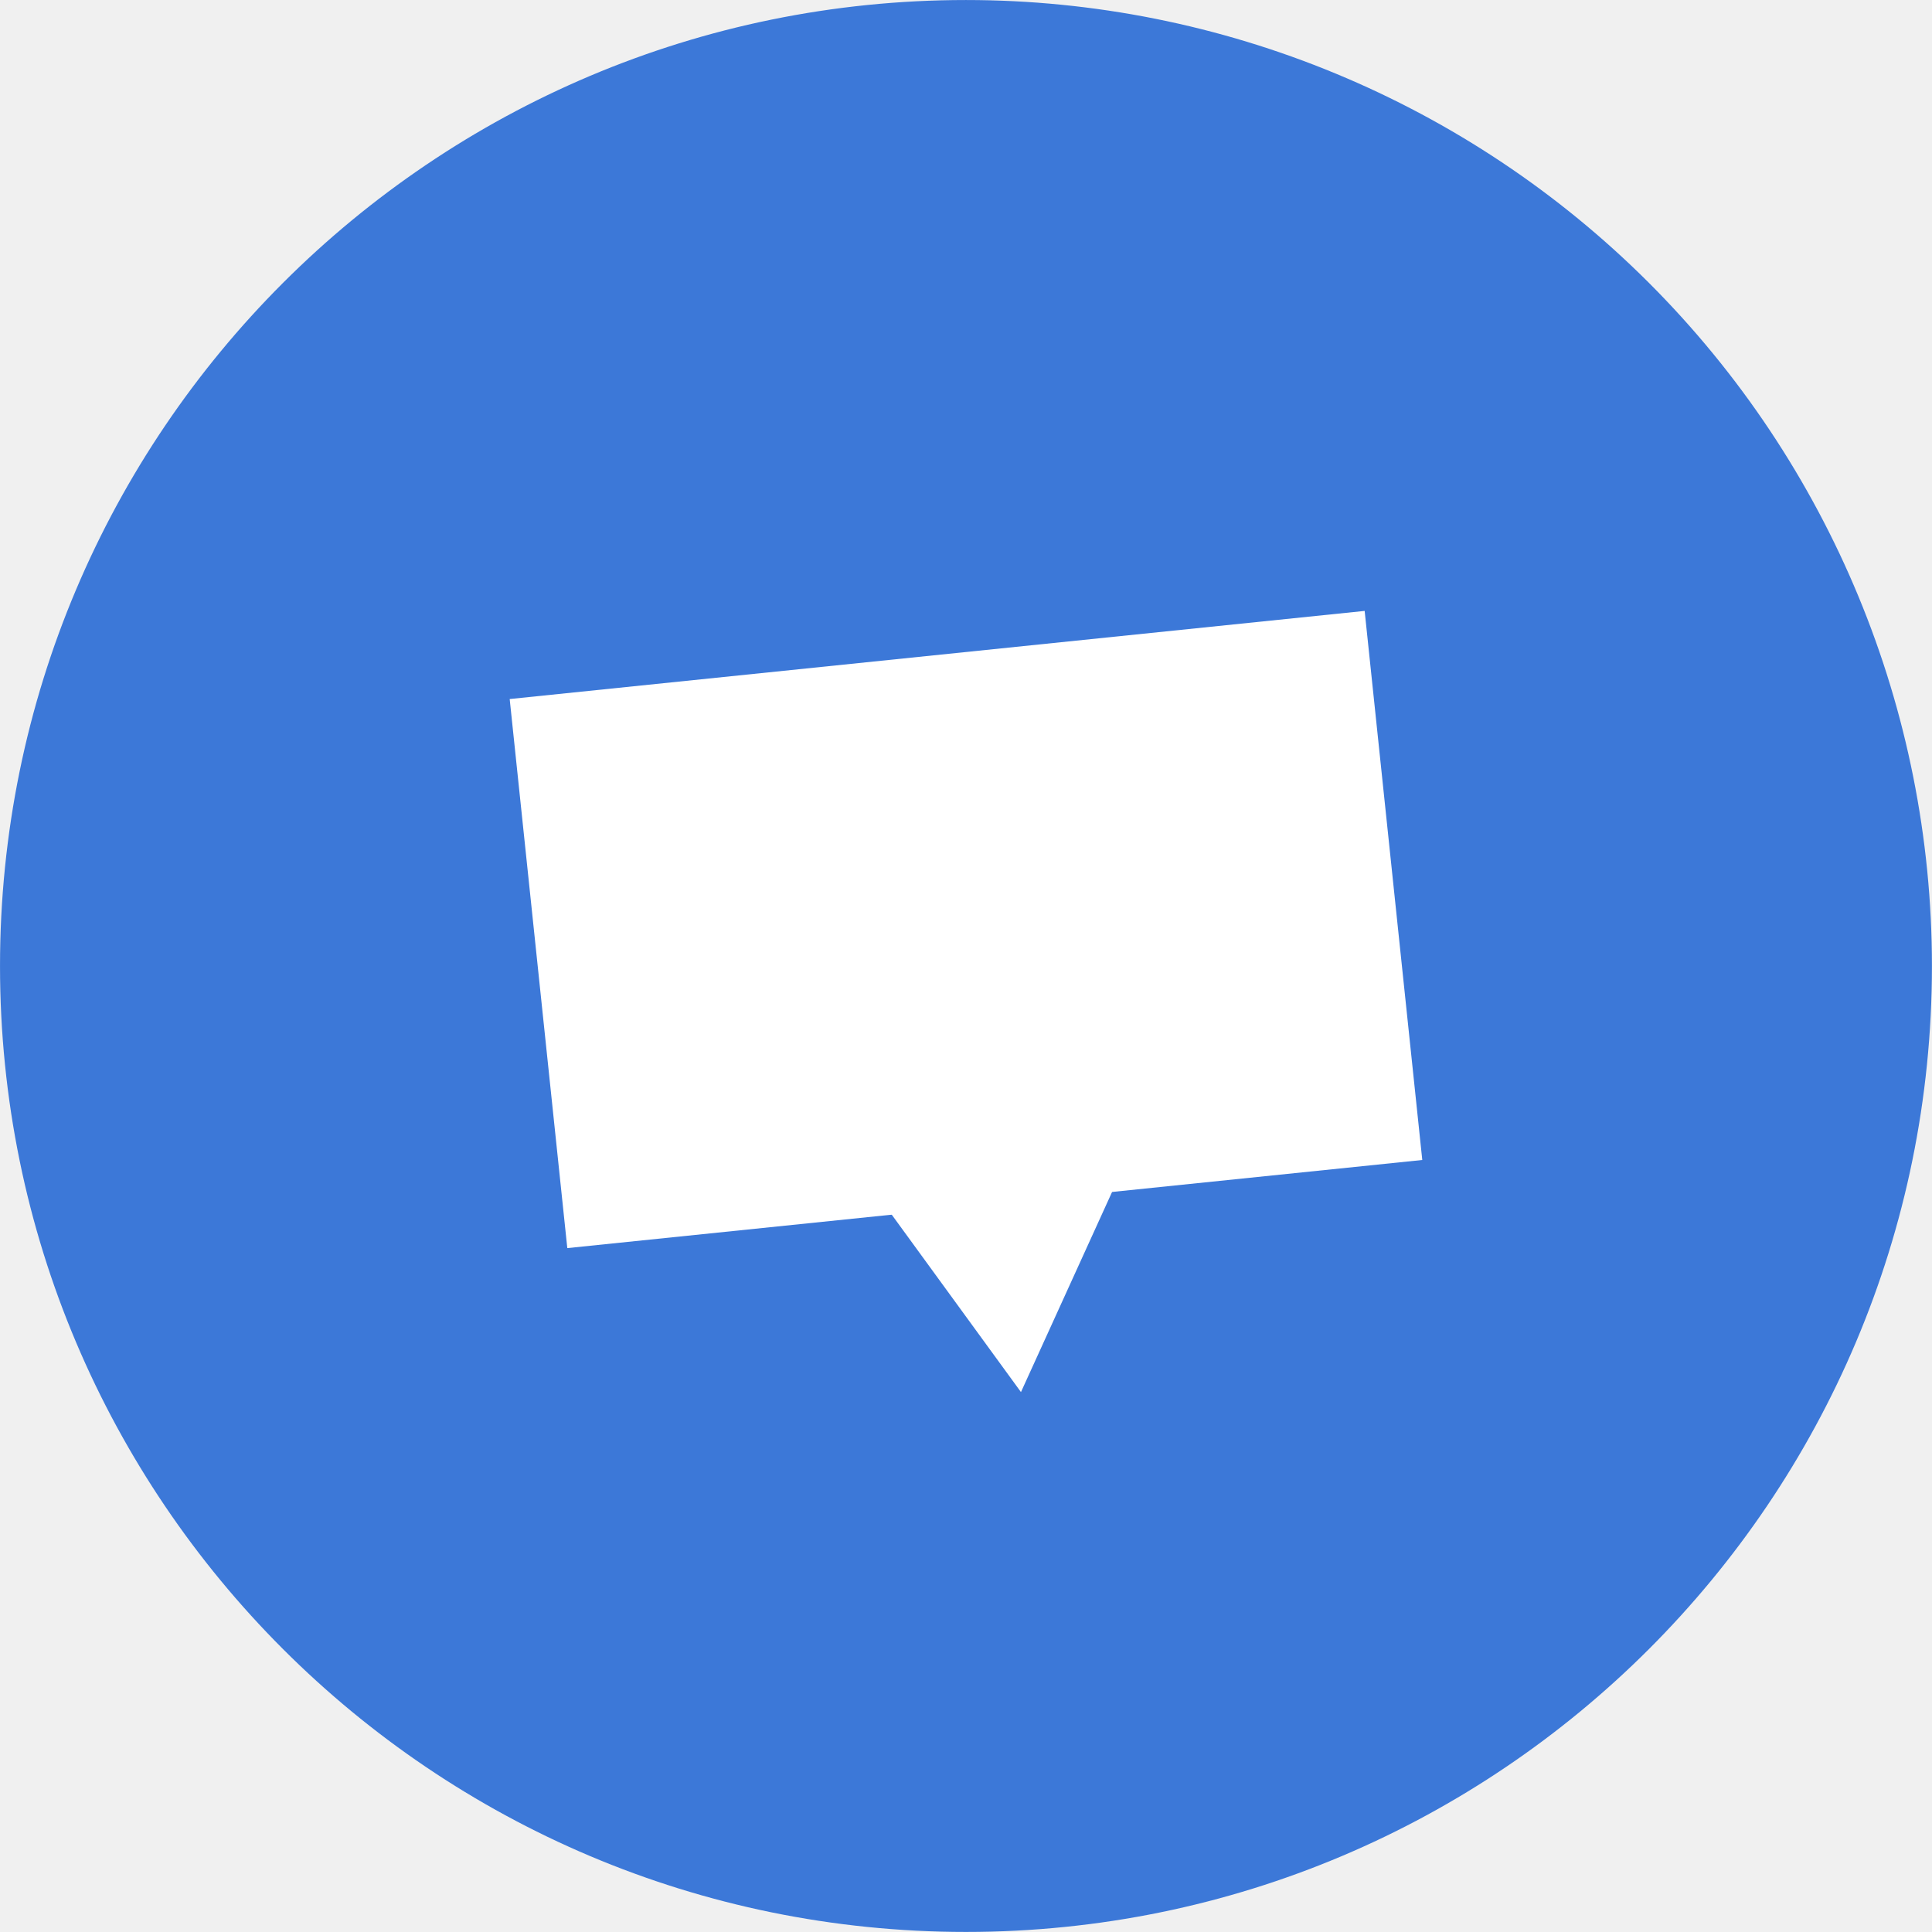
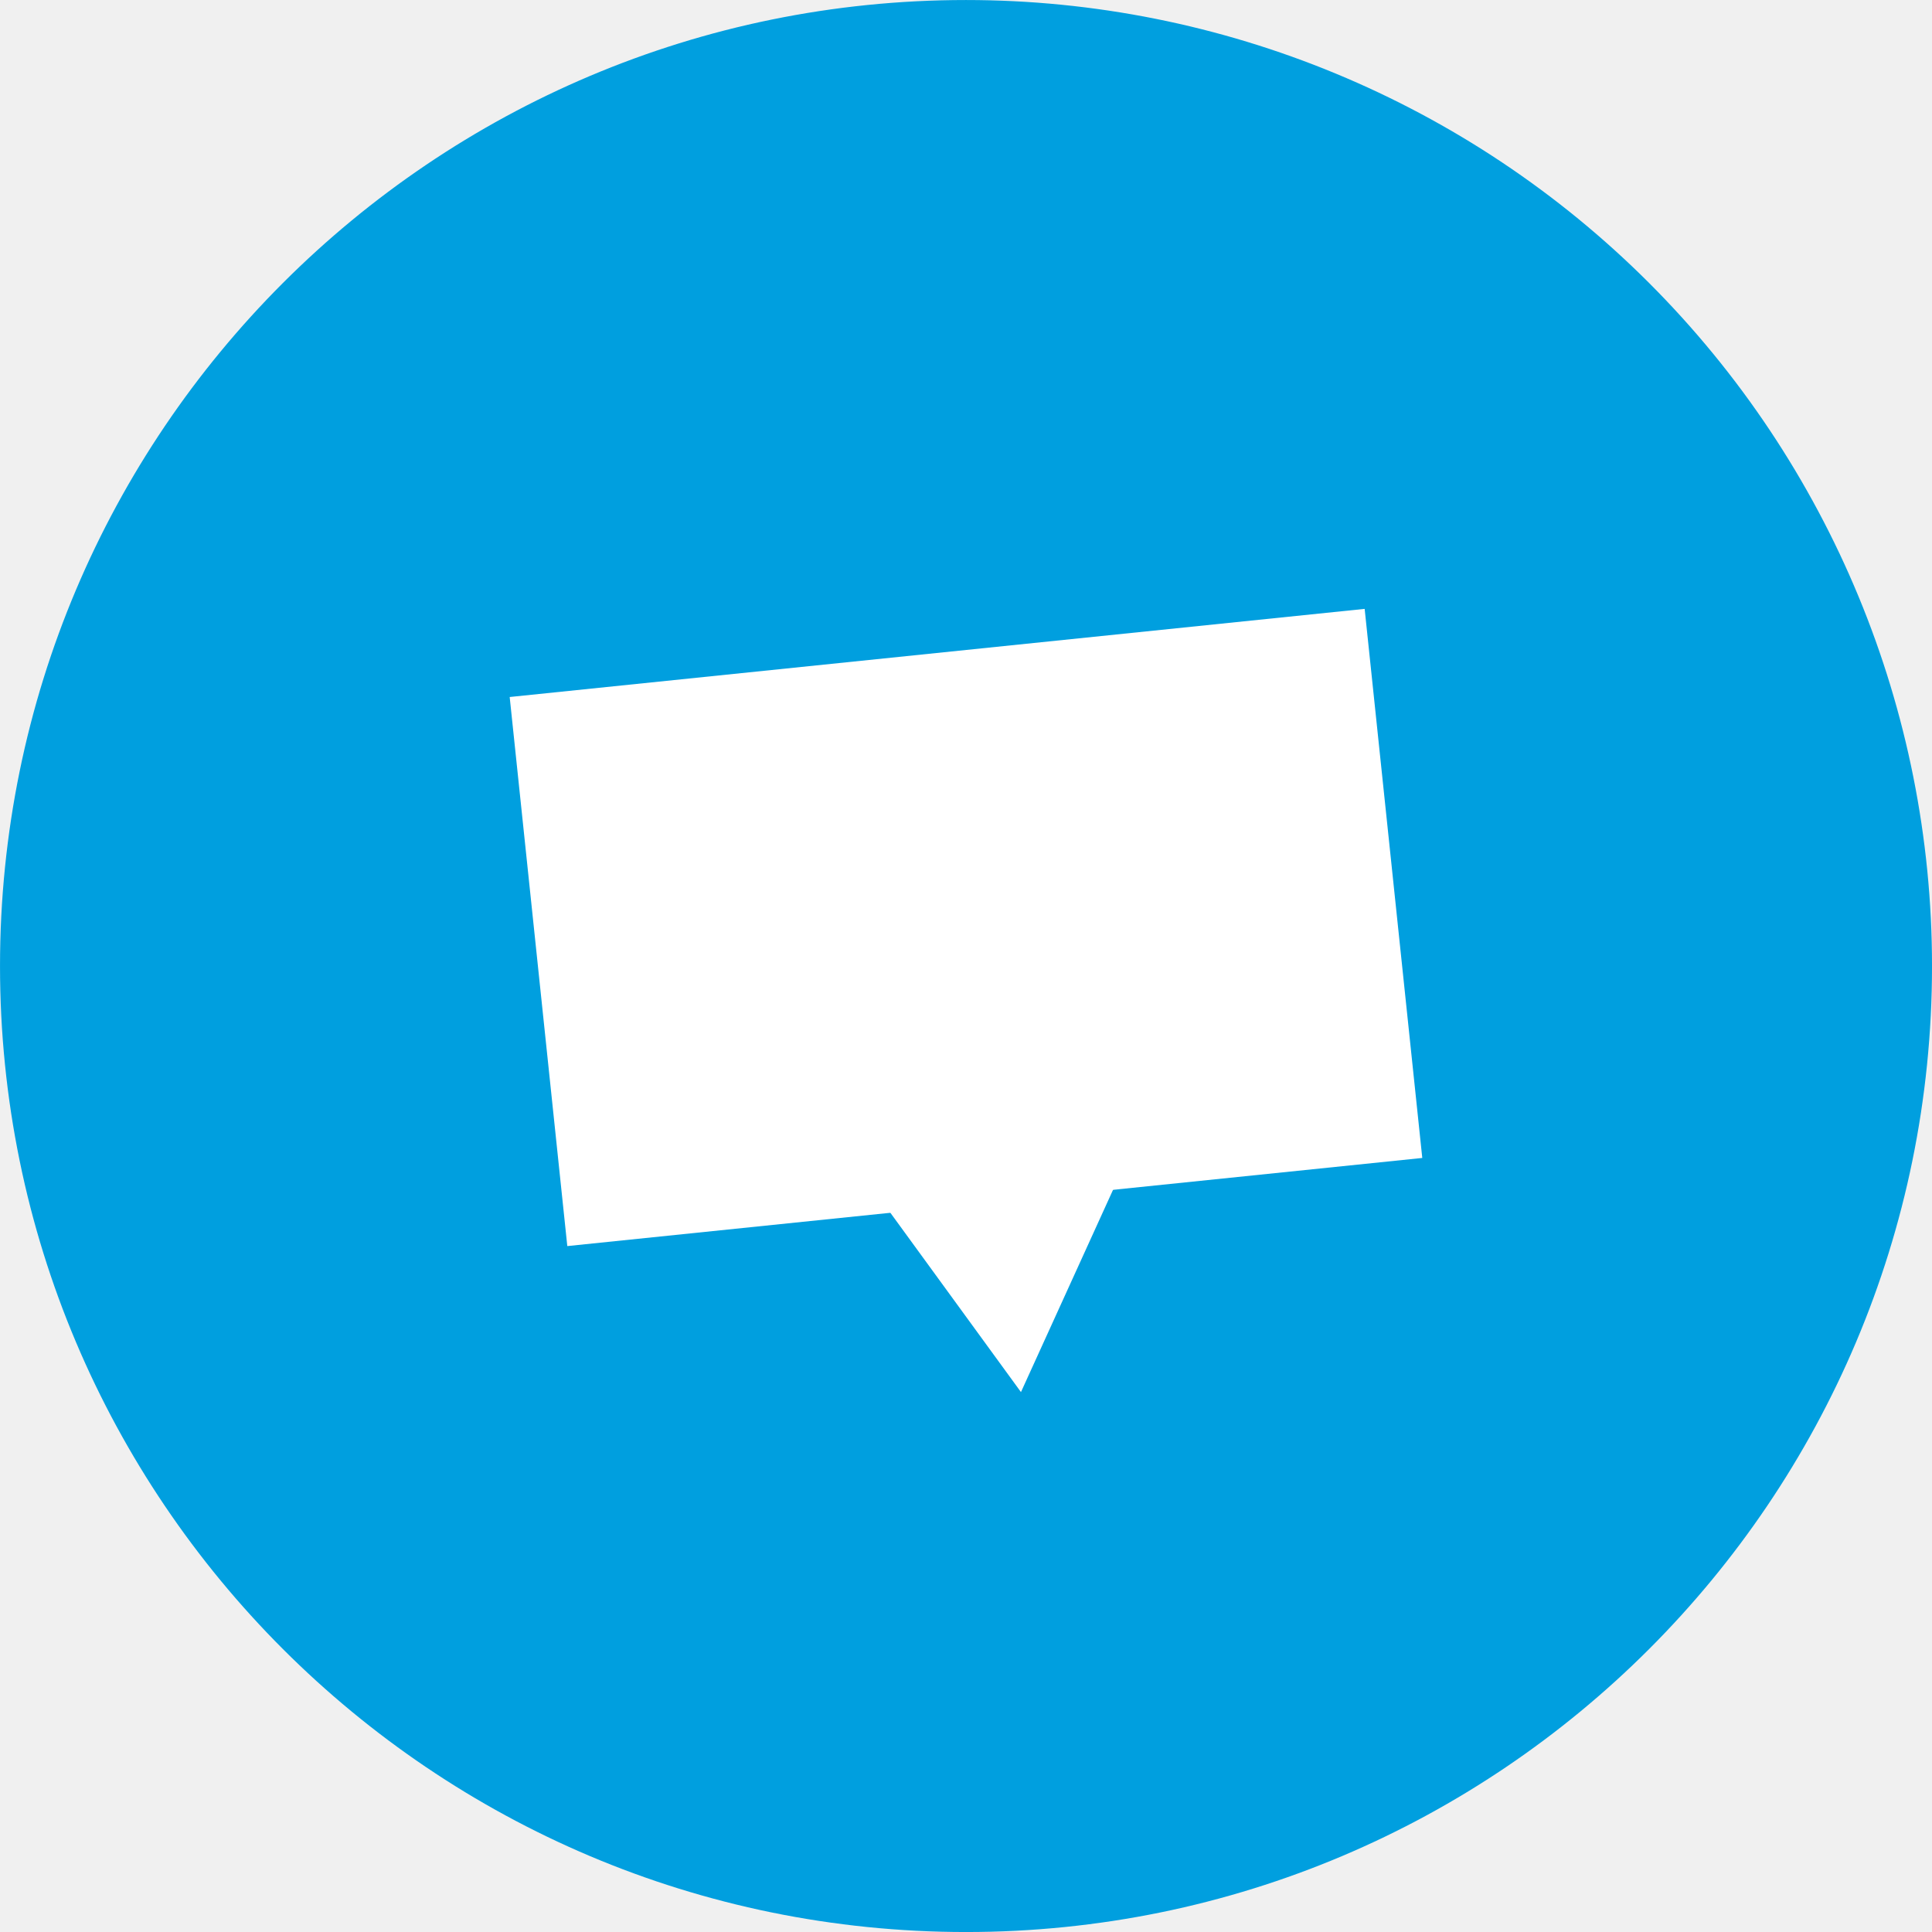
<svg xmlns="http://www.w3.org/2000/svg" version="1.1" viewBox="0.0 0.0 96.0 96.0" fill="none" stroke="none" stroke-linecap="square" stroke-miterlimit="10">
  <clipPath id="p.0">
    <path d="m0 0l96.0 0l0 96.0l-96.0 0l0 -96.0z" clip-rule="nonzero" />
  </clipPath>
  <g clip-path="url(#p.0)">
    <path fill="#000000" fill-opacity="0.0" d="m0 0l96.0 0l0 96.0l-96.0 0z" fill-rule="evenodd" />
-     <path fill="#3c78d8" d="m7.929134E-4 47.999l0 0c0 -26.509 21.49 -47.998 47.998 -47.998l0 0c12.73 0 24.939 5.057 33.94 14.058c9.001 9.001 14.058 21.21 14.058 33.94l0 0c0 26.509 -21.49 47.998 -47.998 47.998l0 0c-26.509 0 -47.998 -21.49 -47.998 -47.998z" fill-rule="evenodd" />
-     <path fill="#ffffff" d="m25.326 34.735l42.483 -4.379l2.863 27.283l-42.483 4.379z" fill-rule="evenodd" />
+     <path fill="#009fdf" d="m7.929134E-4 48.001l0 0c0 -26.51 21.49 -48.0 48.0 -48.0l0 0c12.73 0 24.939 5.057 33.941 14.059c9.002 9.002 14.059 21.211 14.059 33.941l0 0c0 26.51 -21.49 48 -48.0 48l0 0c-26.51 0 -48.0 -21.49 -48.0 -48z" fill-rule="evenodd" />
+     <path fill="#ffffff" d="m25.326 34.634l42.483 -4.379l2.863 27.283l-42.483 4.379z" fill-rule="evenodd" />
    <path fill="#ffffff" d="m55.341 59.046l-4.61 10.126l-6.547 -8.989z" fill-rule="evenodd" />
  </g>
</svg>
